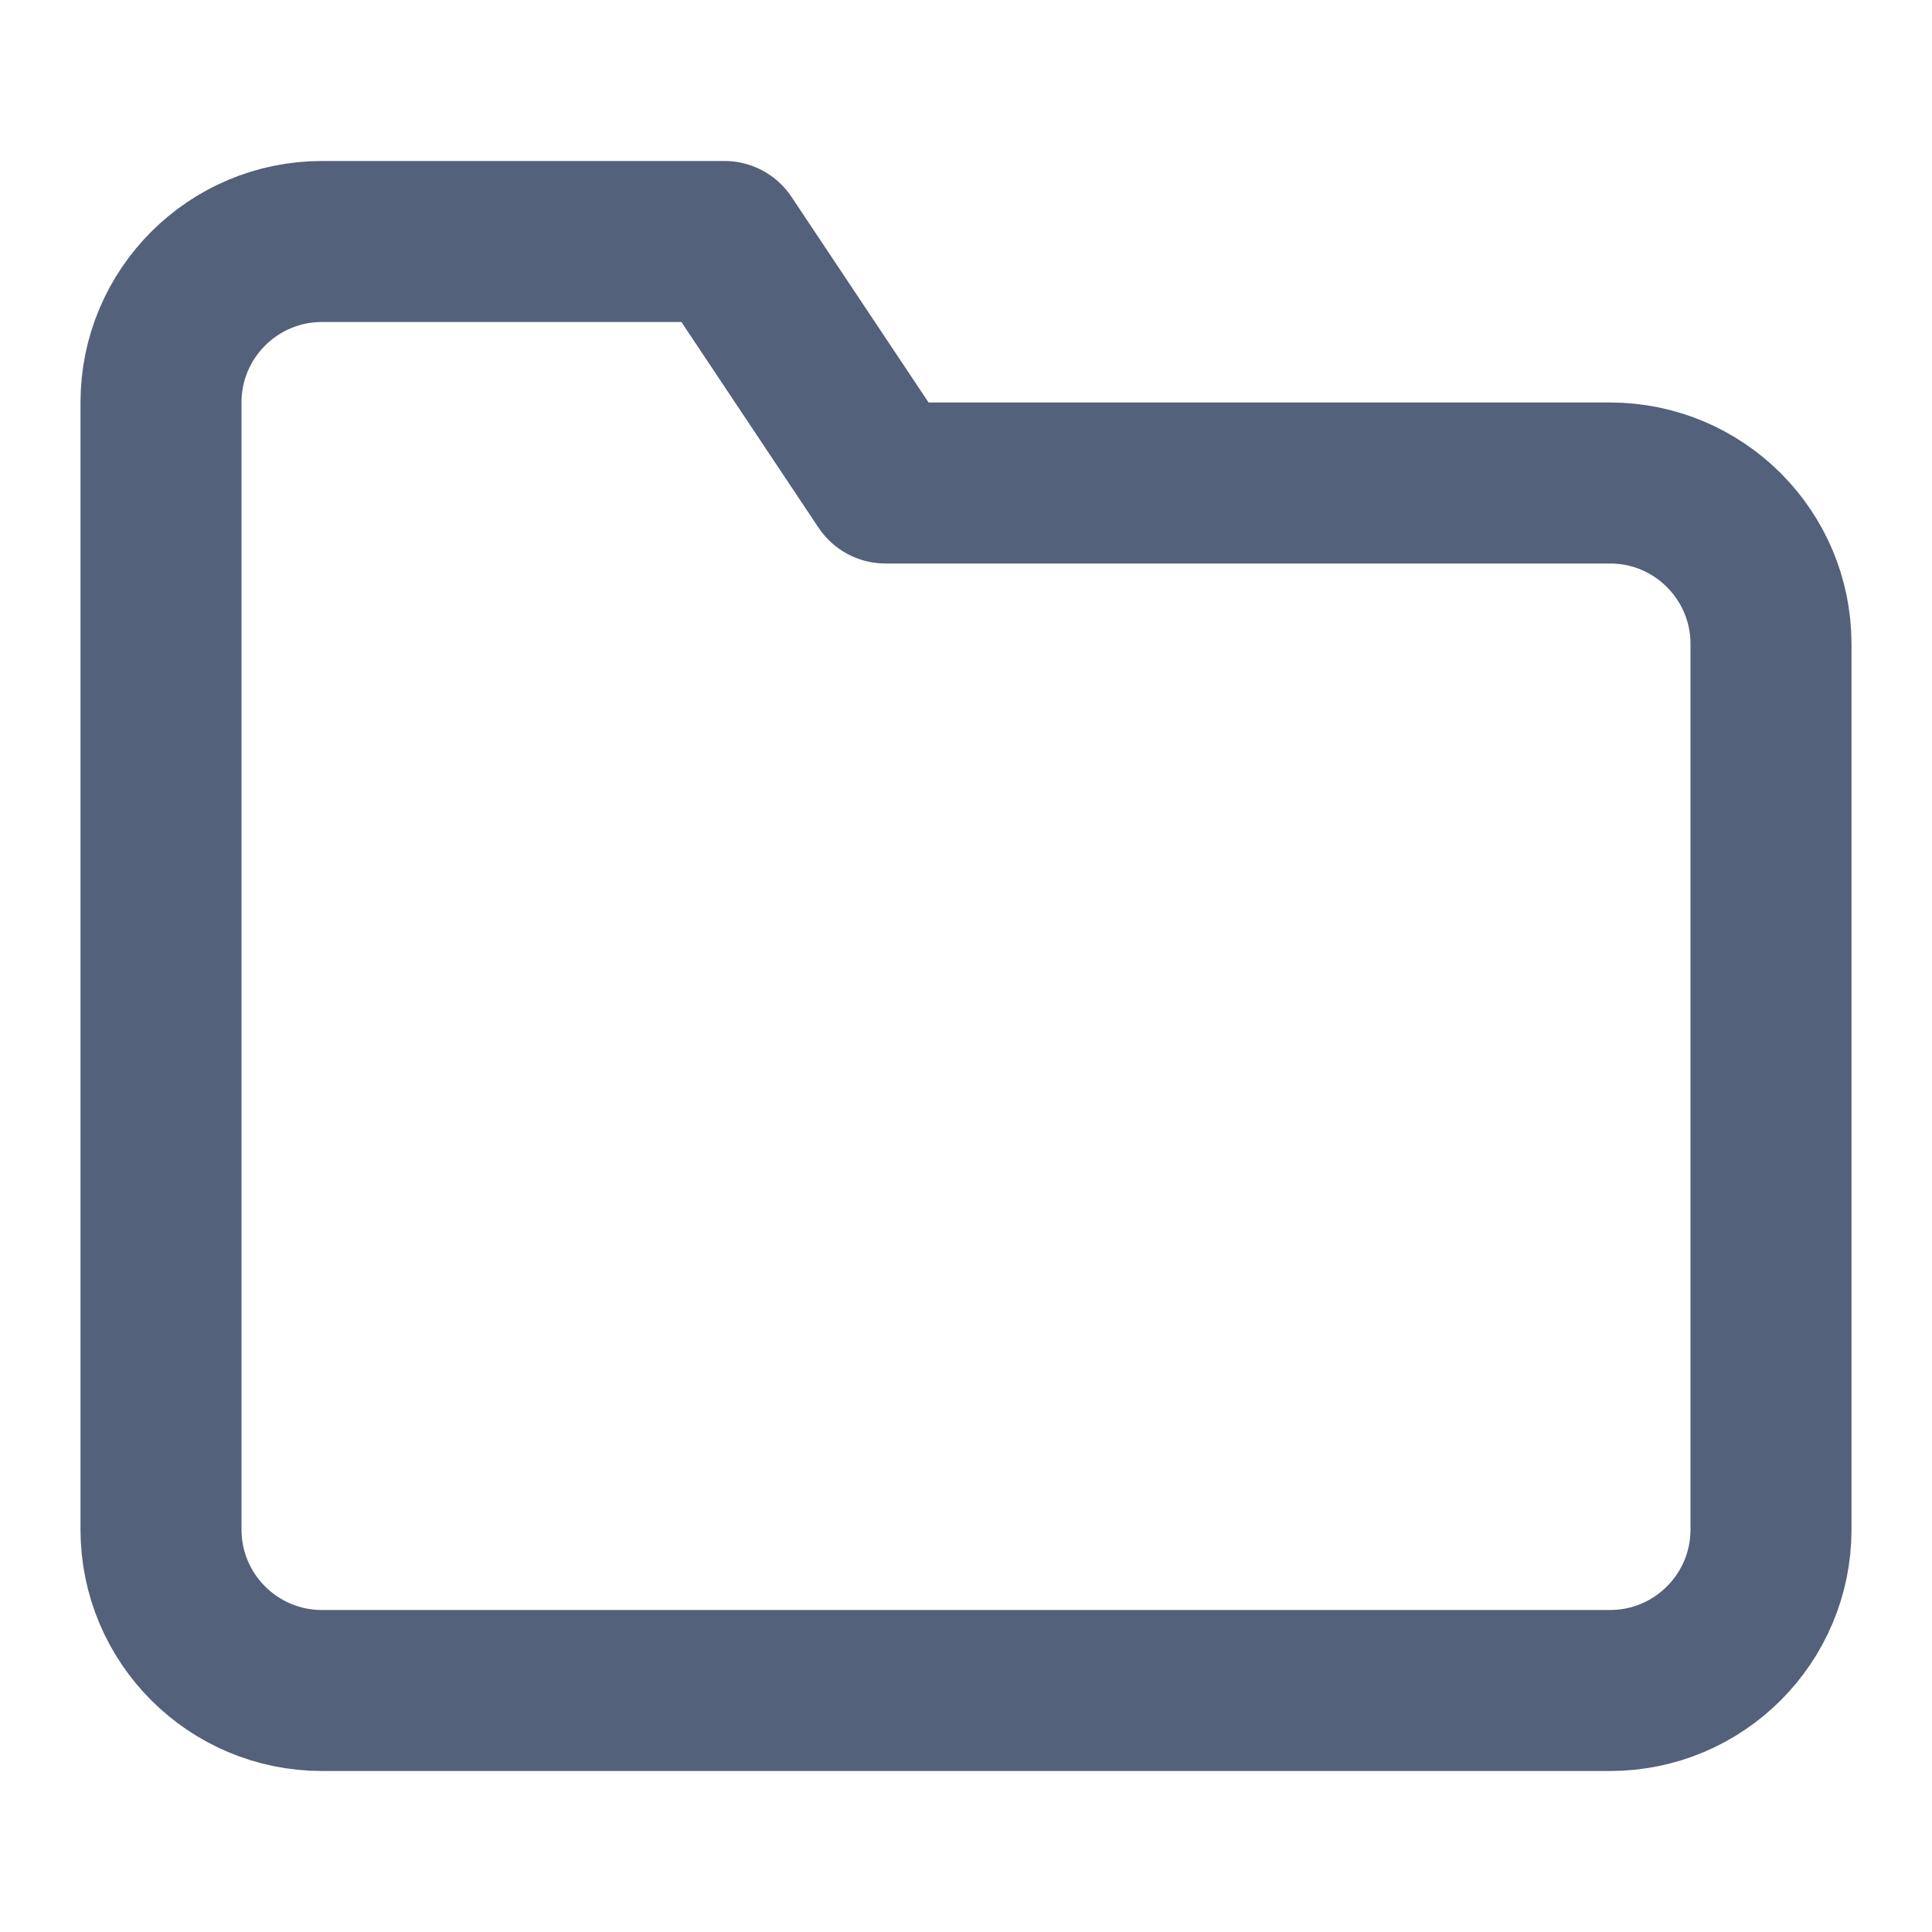
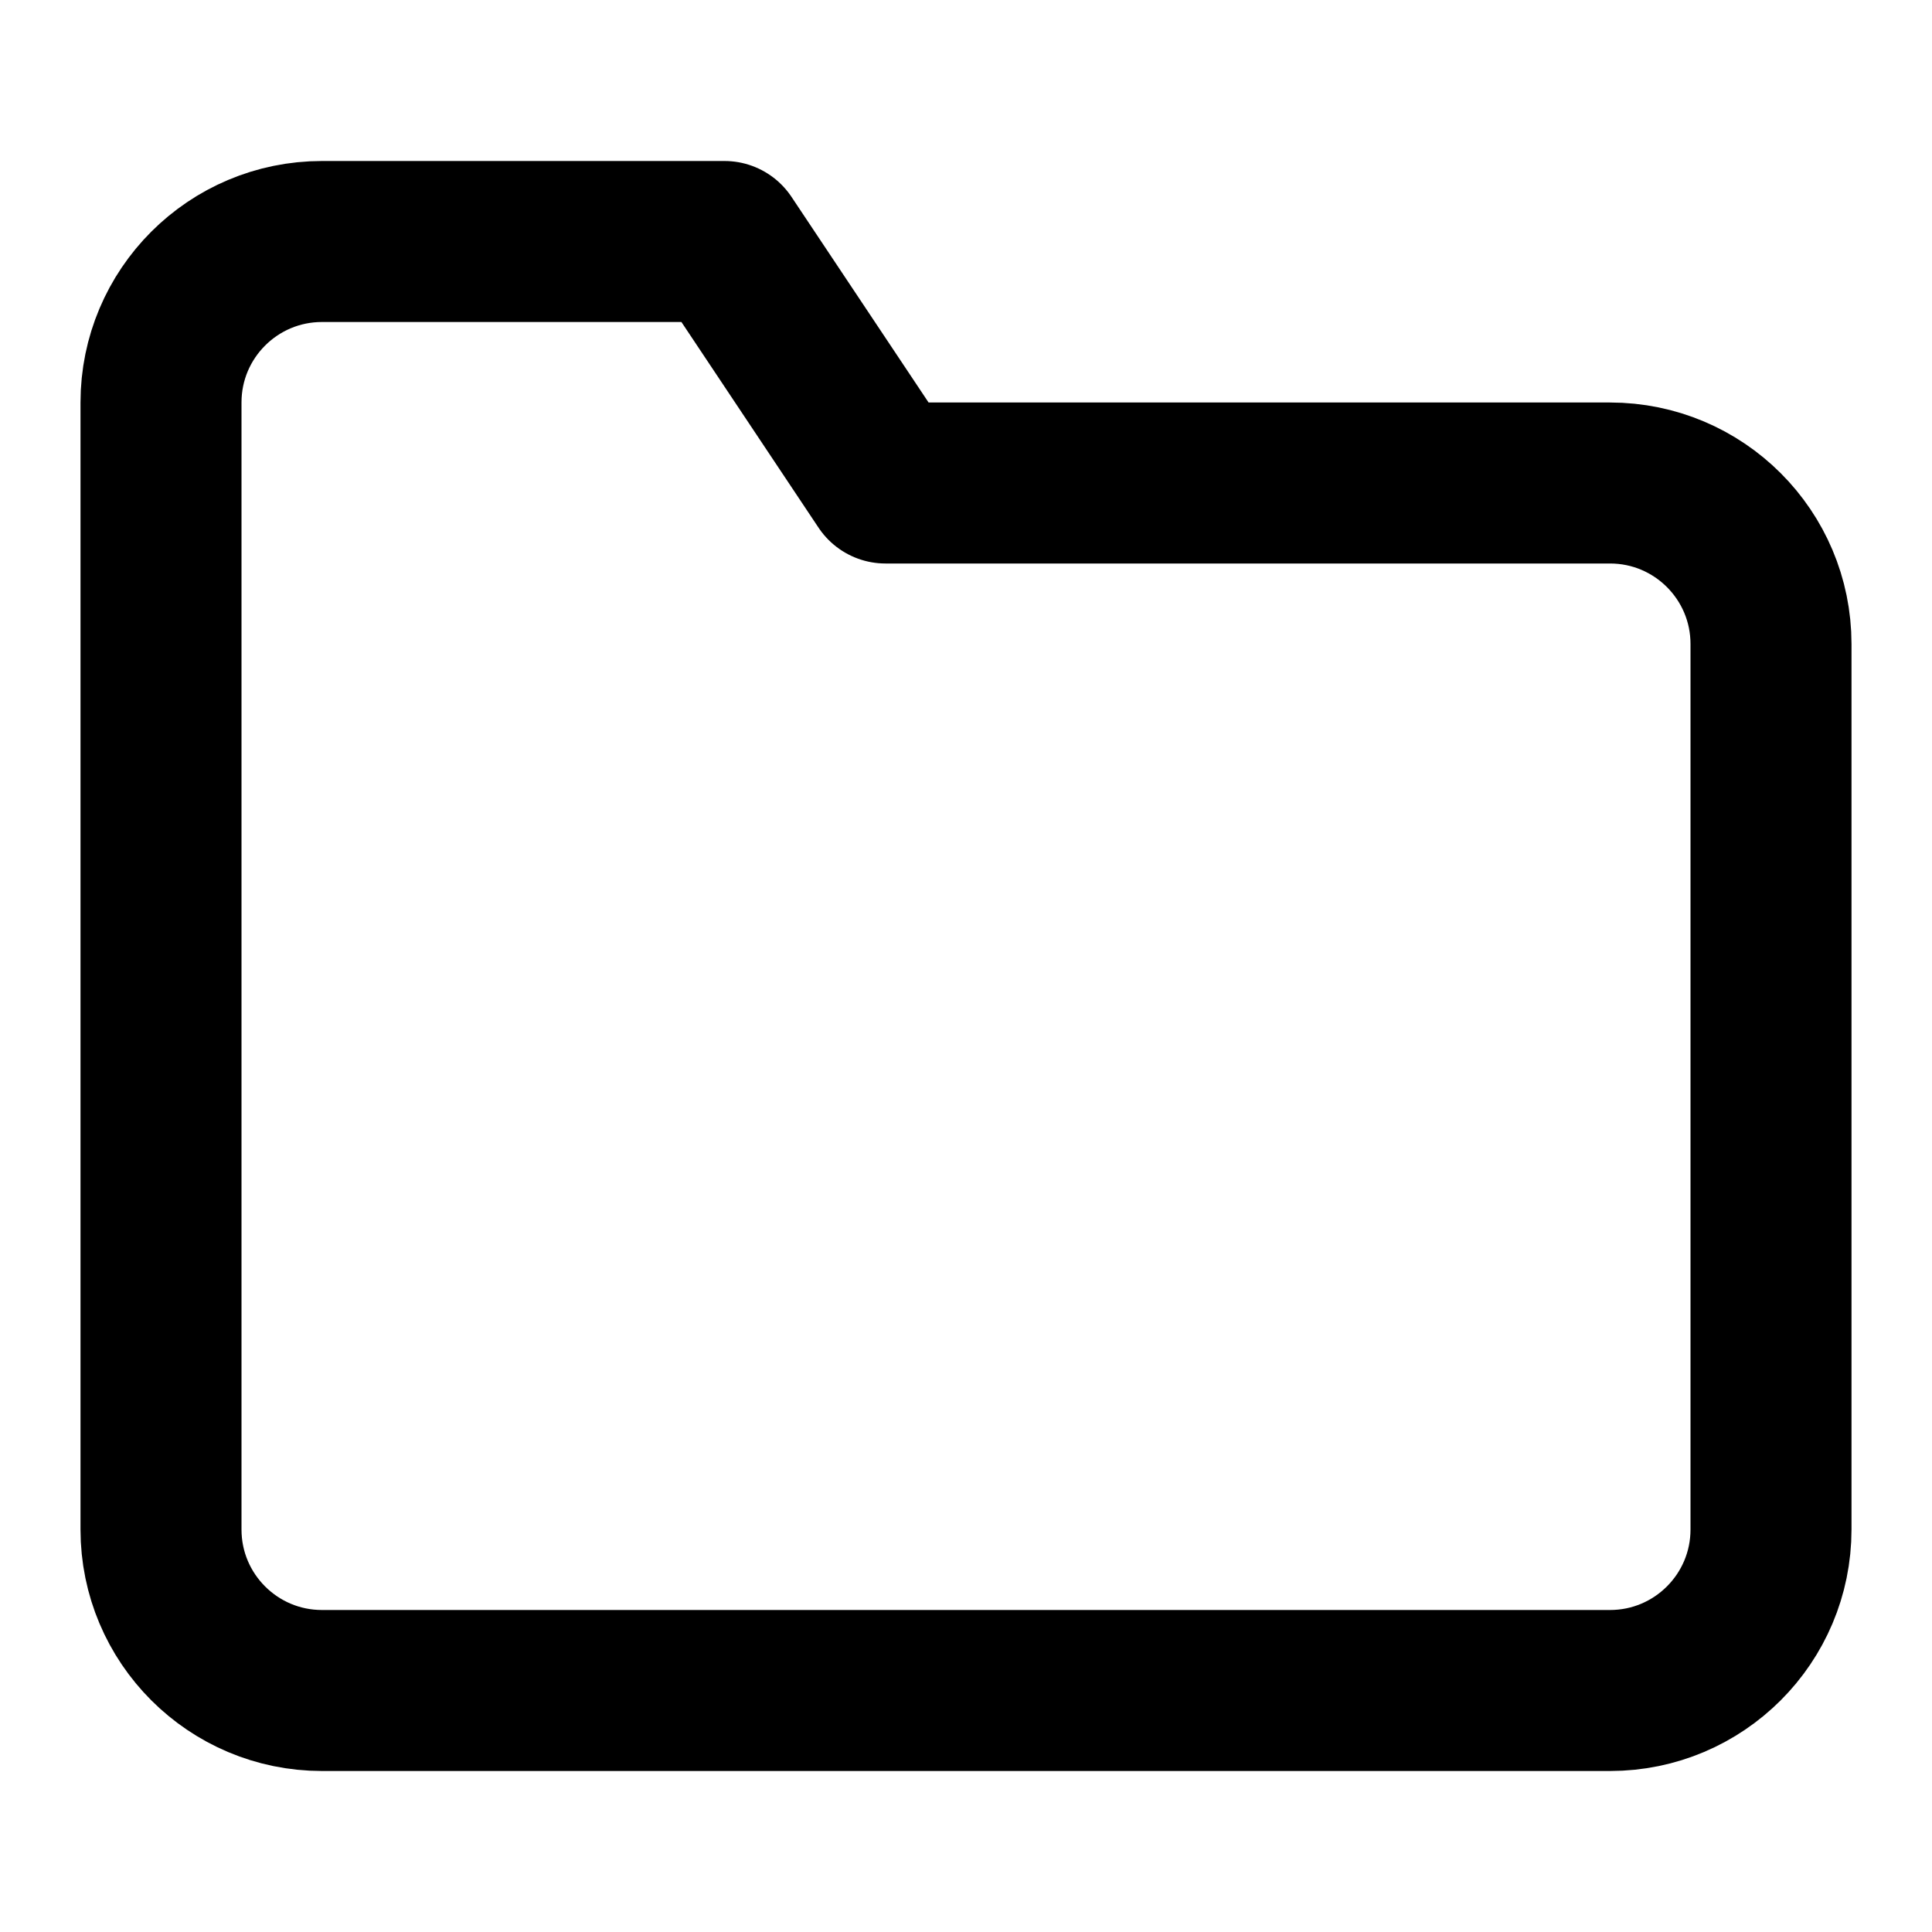
- <svg xmlns="http://www.w3.org/2000/svg" viewBox="0 0 24 24" fill="none" stroke="#53617a" stroke-width="2" stroke-linecap="round" stroke-linejoin="round">
+ <svg xmlns="http://www.w3.org/2000/svg" viewBox="0 0 24 24" fill="none" stroke="currentColor" stroke-width="2" stroke-linecap="round" stroke-linejoin="round">
  <path d="M22 19a2 2 0 0 1-2 2H4a2 2 0 0 1-2-2V5a2 2 0 0 1 2-2h5l2 3h9a2 2 0 0 1 2 2z" />
</svg>
